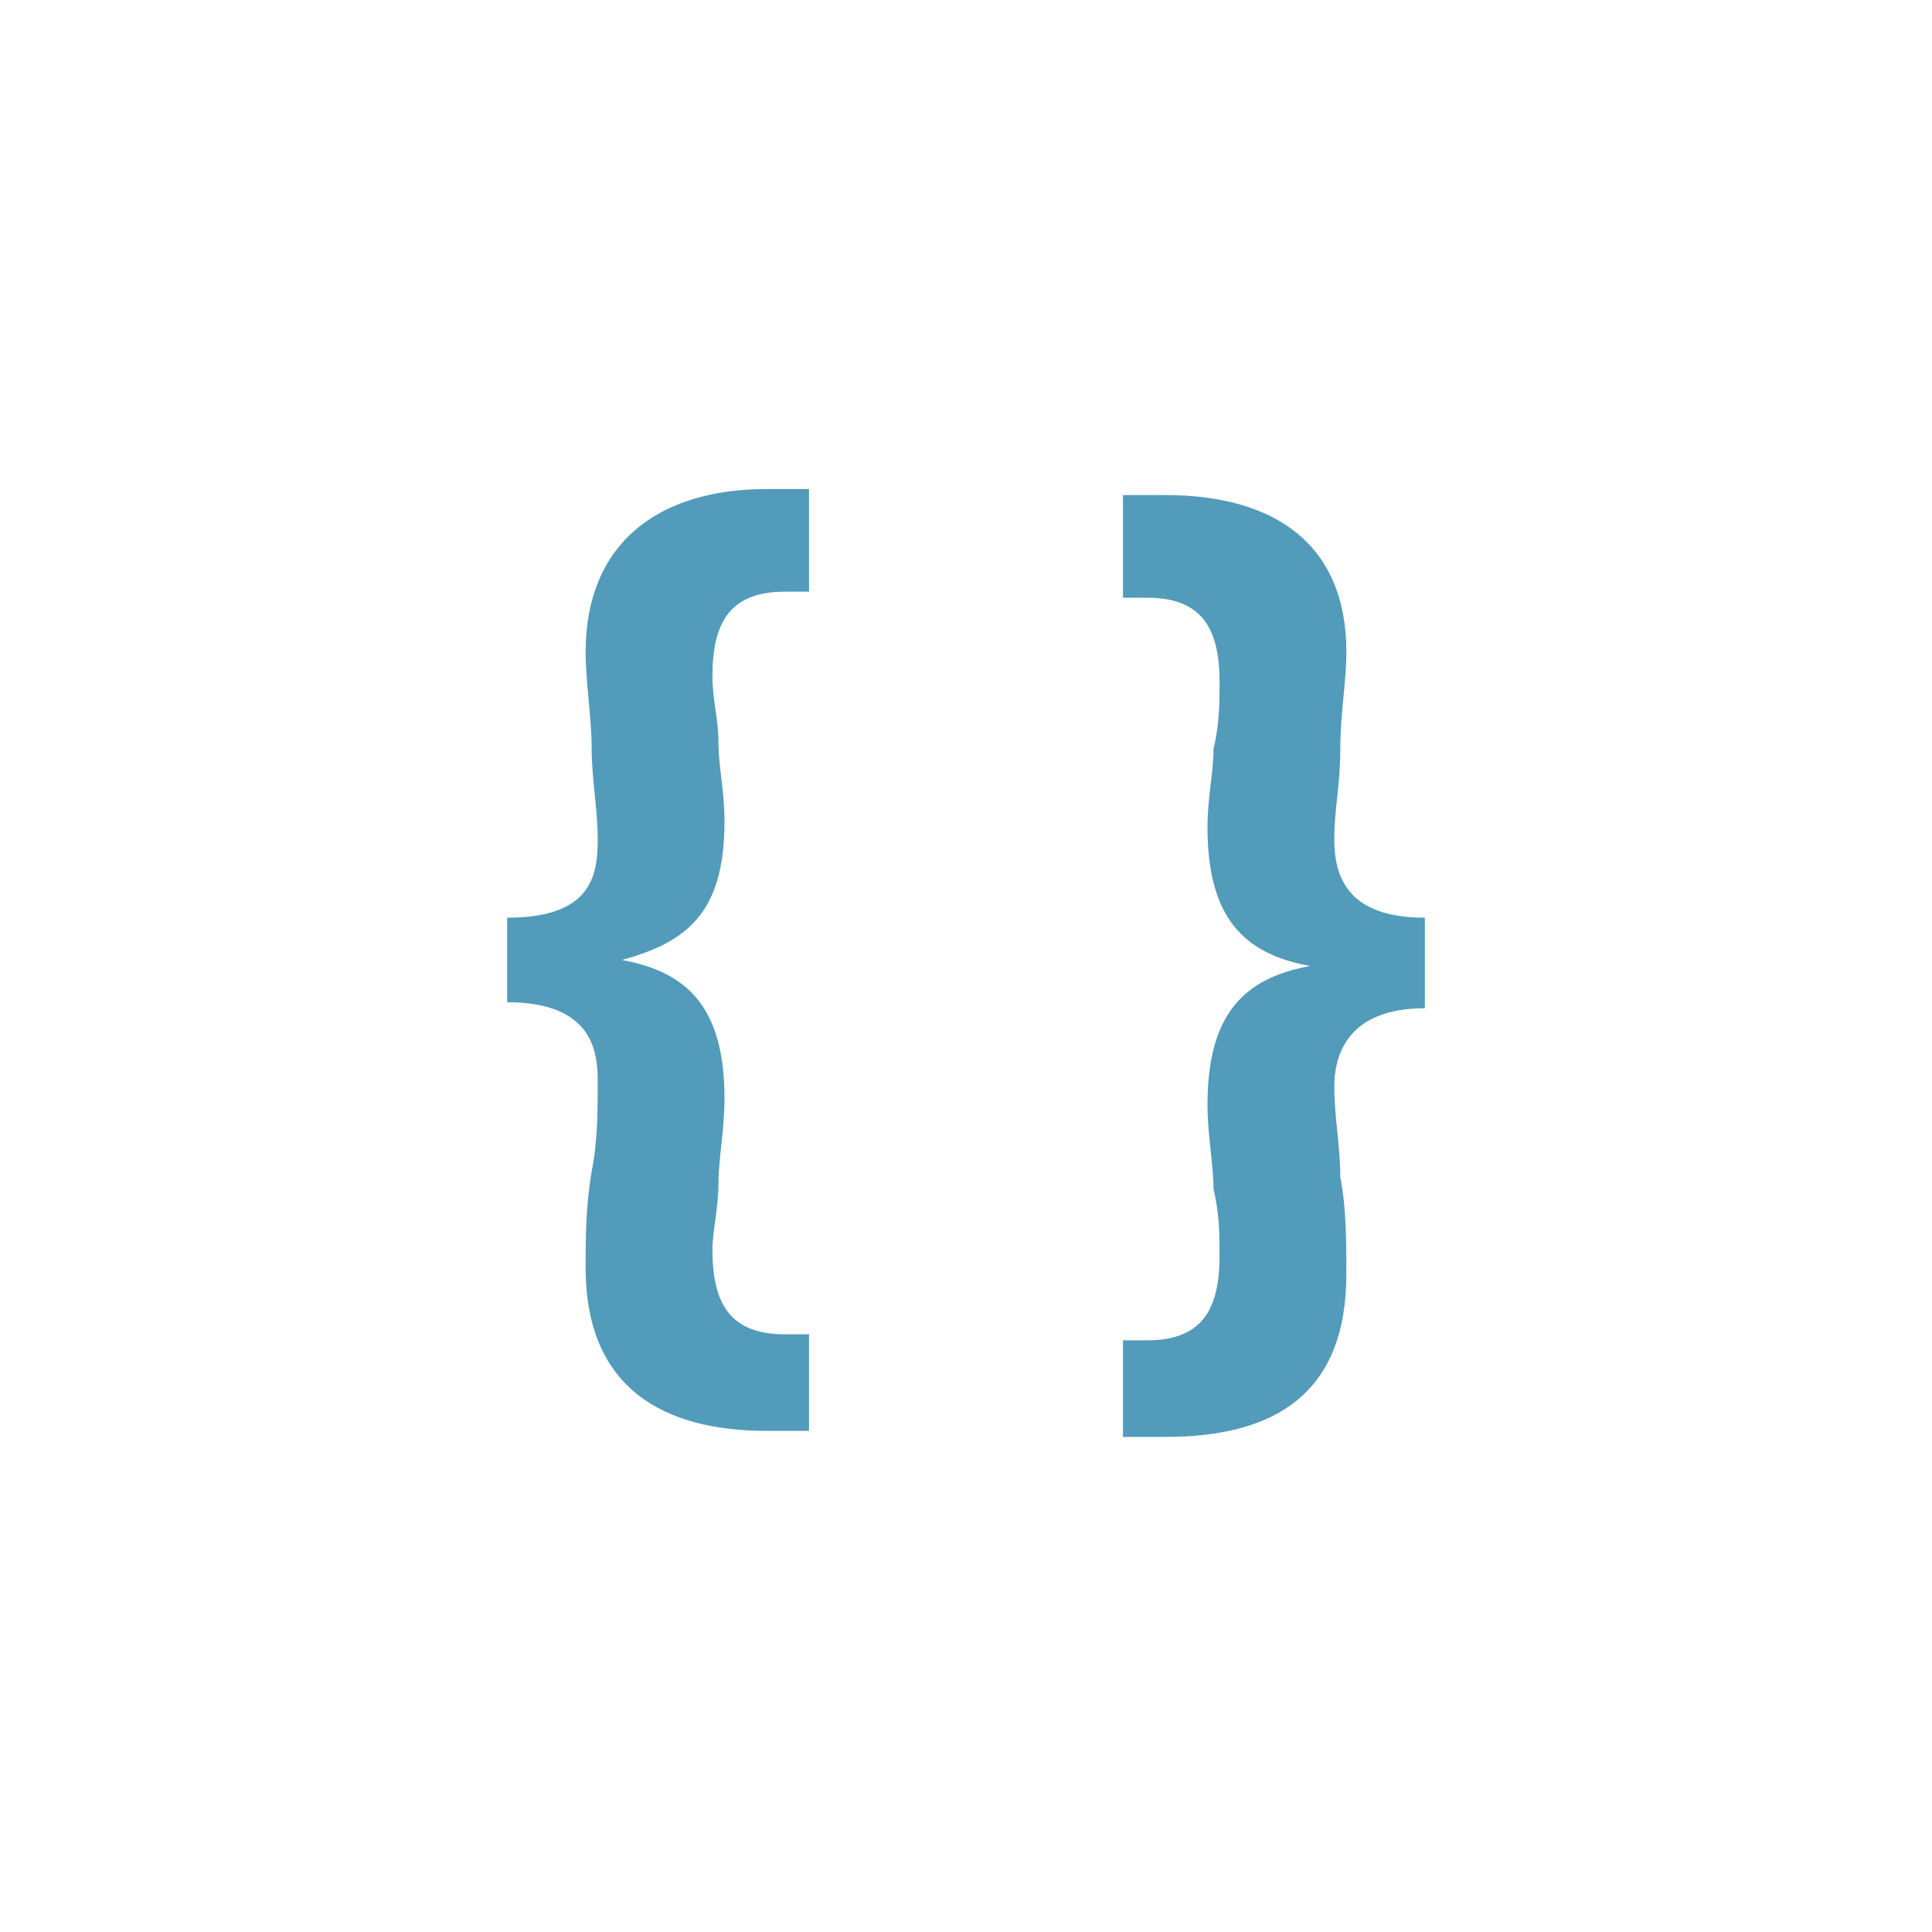
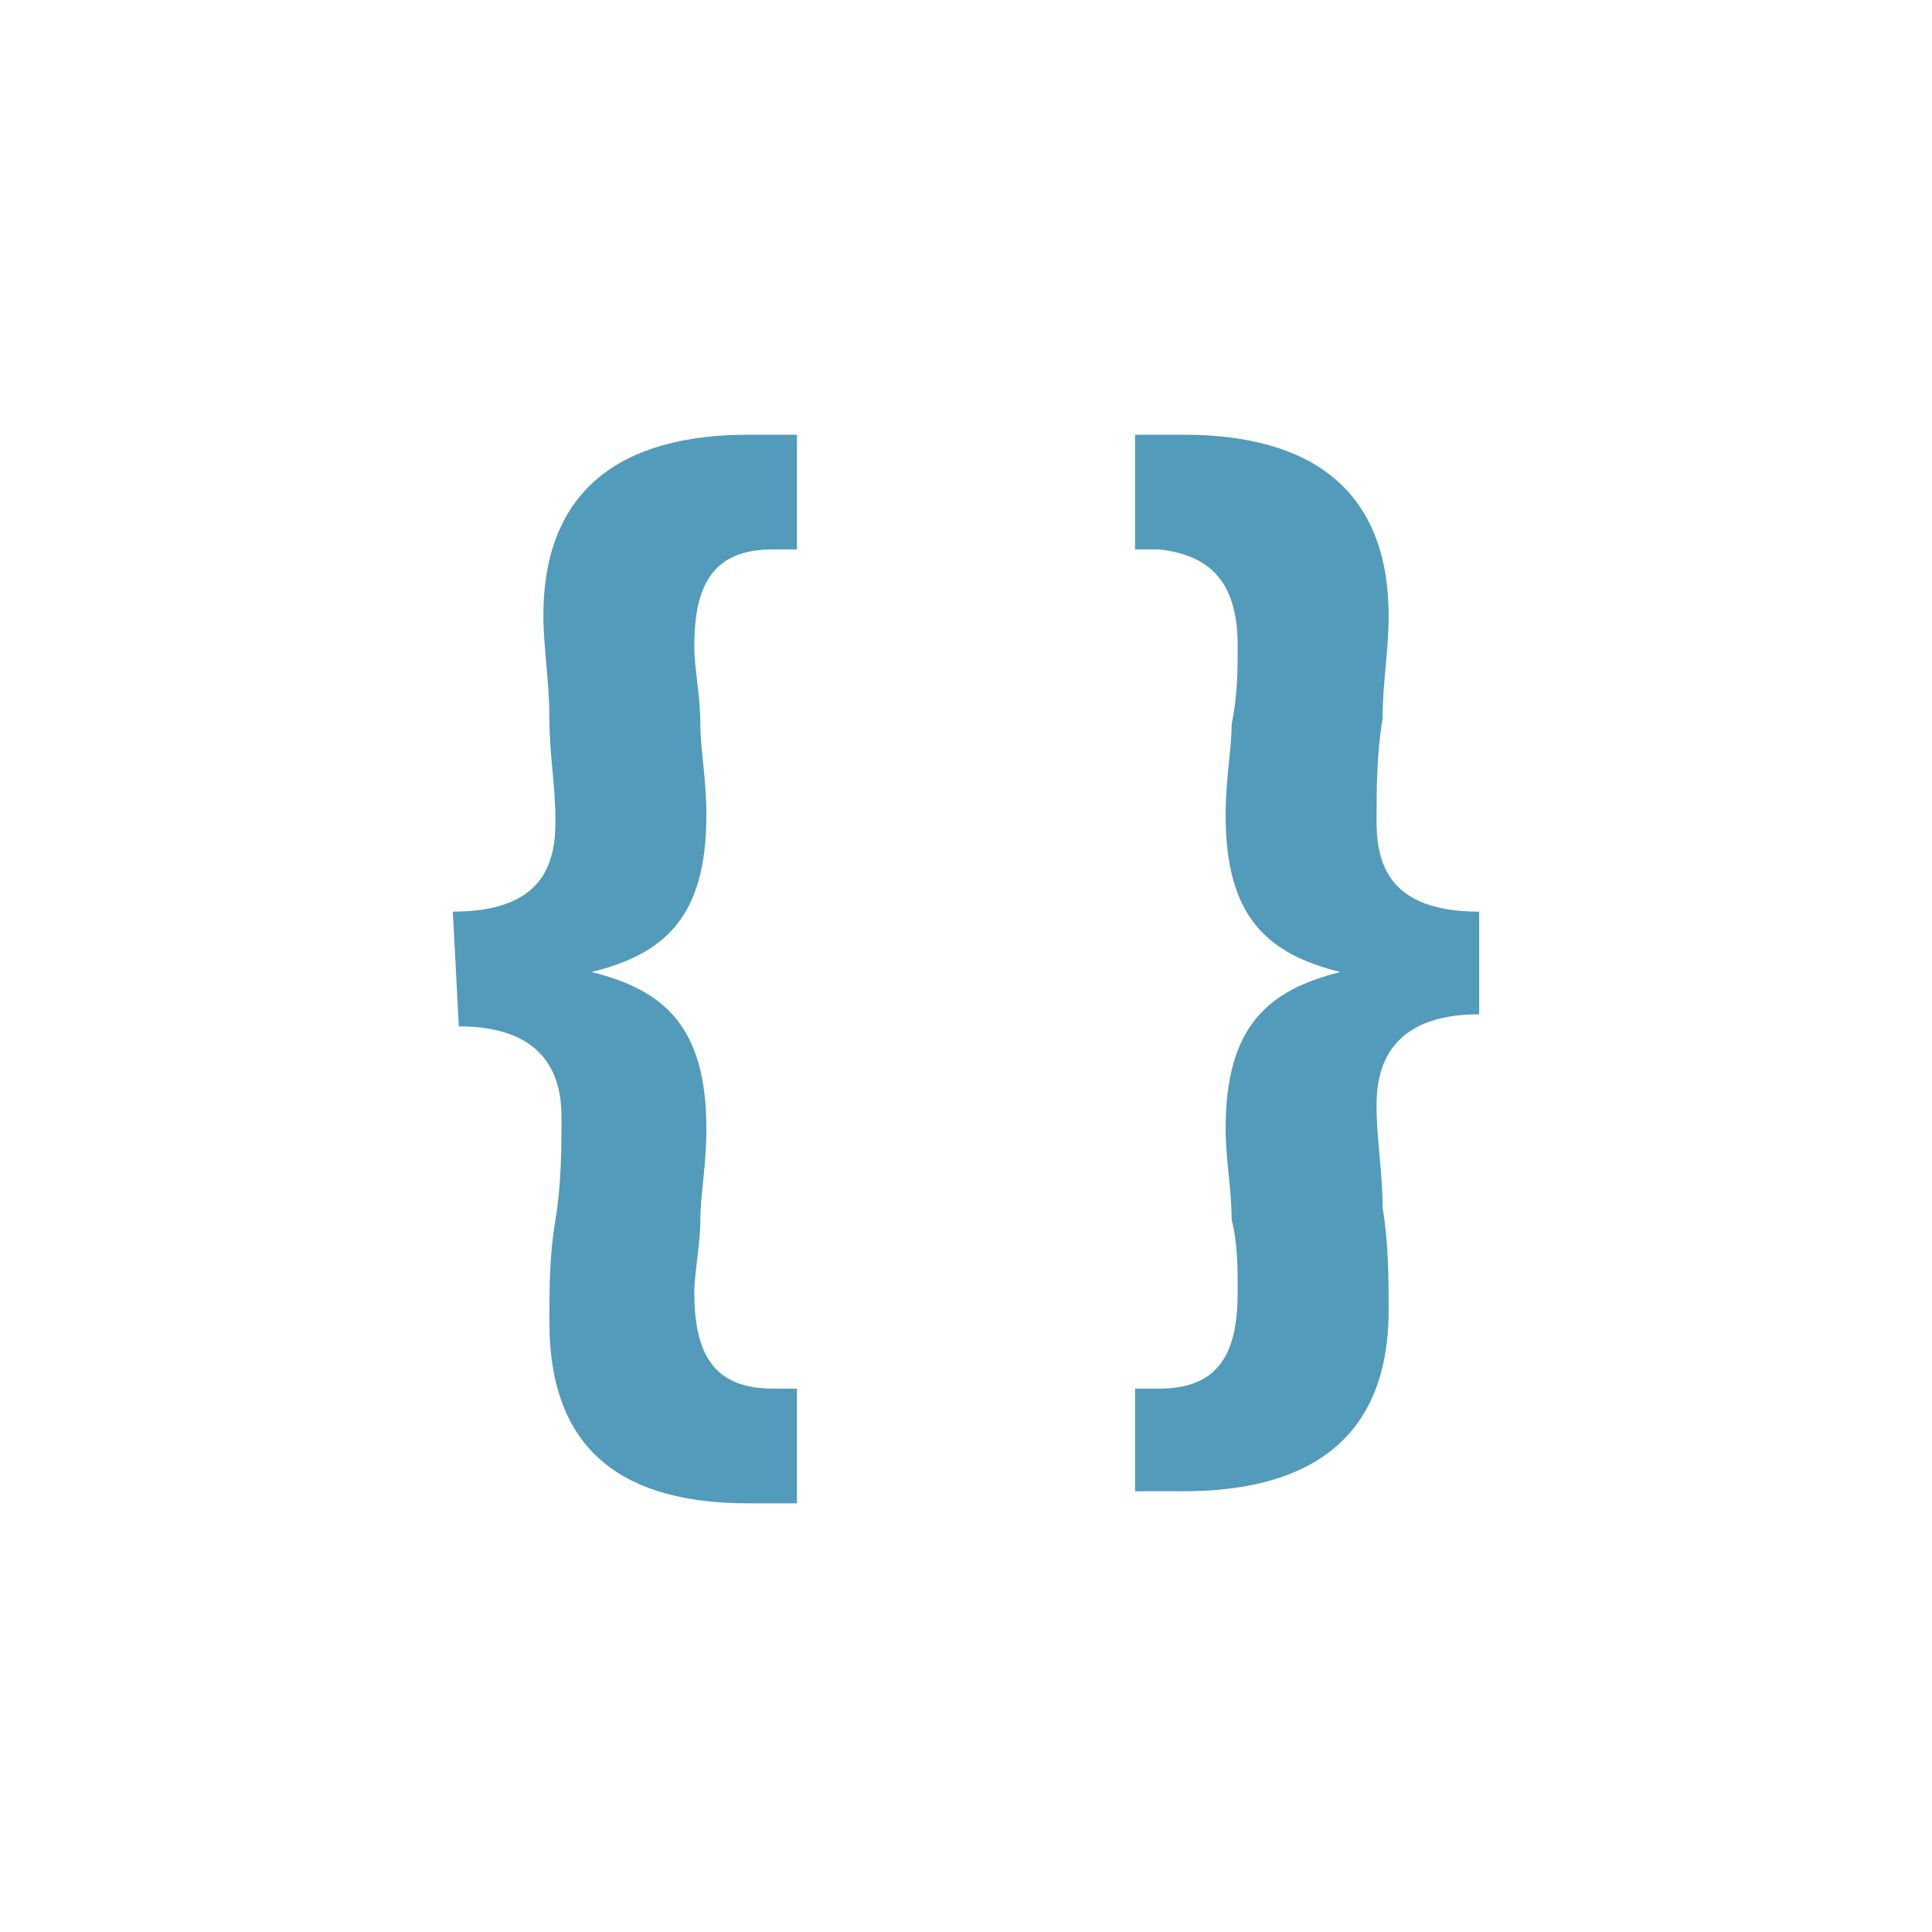
<svg xmlns="http://www.w3.org/2000/svg" version="1.1" id="Layer_1" x="0px" y="0px" viewBox="0 0 32 32" enable-background="new 0 0 32 32" xml:space="preserve">
-   <path fill="#529BBA" d="M8.4,15.2c1.4,0,1.5-0.7,1.5-1.3c0-0.5-0.1-1-0.1-1.5s-0.1-1.1-0.1-1.6c0-1.8,1.2-2.7,3-2.7h0.7v1.7H13  c-0.9,0-1.2,0.5-1.2,1.4c0,0.4,0.1,0.7,0.1,1.1c0,0.4,0.1,0.8,0.1,1.3c0,1.5-0.6,2-1.7,2.3v0c1.1,0.2,1.7,0.8,1.7,2.3  c0,0.5-0.1,1-0.1,1.4c0,0.4-0.1,0.8-0.1,1.1c0,0.9,0.3,1.4,1.2,1.4h0.4v1.6h-0.7c-1.7,0-3-0.7-3-2.7c0-0.5,0-1,0.1-1.6  c0.1-0.5,0.1-1,0.1-1.5c0-0.5-0.1-1.3-1.5-1.3L8.4,15.2L8.4,15.2z M23.6,16.7c-1.3,0-1.5,0.8-1.5,1.3c0,0.5,0.1,1,0.1,1.5  c0.1,0.5,0.1,1.1,0.1,1.6c0,2-1.2,2.7-3,2.7h-0.7v-1.6H19c0.9,0,1.2-0.5,1.2-1.4c0-0.3,0-0.7-0.1-1.1c0-0.4-0.1-0.9-0.1-1.4  c0-1.5,0.6-2.1,1.7-2.3v0c-1.1-0.2-1.7-0.8-1.7-2.3c0-0.5,0.1-0.9,0.1-1.3c0.1-0.4,0.1-0.8,0.1-1.1c0-0.9-0.3-1.4-1.2-1.4h-0.4V8.2  h0.7c1.8,0,3,0.8,3,2.6c0,0.5-0.1,1-0.1,1.6s-0.1,1-0.1,1.5c0,0.6,0.2,1.3,1.5,1.3L23.6,16.7L23.6,16.7z" />
+   <path fill="#529BBA" d="M7.5,15.1c1.5,0,1.7-0.8,1.7-1.5c0-0.6-0.1-1.1-0.1-1.7s-0.1-1.2-0.1-1.7c0-2.1,1.3-3,3.4-3h0.8v1.9h-0.4  c-1,0-1.3,0.6-1.3,1.6c0,0.4,0.1,0.8,0.1,1.3c0,0.4,0.1,0.9,0.1,1.5c0,1.7-0.7,2.3-1.9,2.6v0c1.2,0.3,1.9,0.9,1.9,2.6  c0,0.6-0.1,1.1-0.1,1.5c0,0.4-0.1,0.9-0.1,1.2c0,1,0.3,1.6,1.3,1.6h0.4v1.9h-0.8c-2,0-3.3-0.8-3.3-3c0-0.6,0-1.1,0.1-1.7  c0.1-0.6,0.1-1.2,0.1-1.7c0-0.6-0.2-1.5-1.7-1.5L7.5,15.1L7.5,15.1z M24.5,16.8c-1.5,0-1.7,0.9-1.7,1.5c0,0.6,0.1,1.1,0.1,1.7  c0.1,0.6,0.1,1.2,0.1,1.7c0,2.2-1.4,3-3.4,3h-0.8V23h0.4c1,0,1.3-0.6,1.3-1.6c0-0.4,0-0.8-0.1-1.2c0-0.5-0.1-1-0.1-1.5  c0-1.7,0.7-2.3,1.9-2.6v0c-1.2-0.3-1.9-0.9-1.9-2.6c0-0.6,0.1-1.1,0.1-1.5c0.1-0.5,0.1-0.9,0.1-1.3c0-1-0.4-1.5-1.3-1.6h-0.4V7.2  h0.8c2.1,0,3.4,0.9,3.4,3c0,0.6-0.1,1.1-0.1,1.7c-0.1,0.6-0.1,1.2-0.1,1.7c0,0.7,0.2,1.5,1.7,1.5L24.5,16.8L24.5,16.8z" />
</svg>
